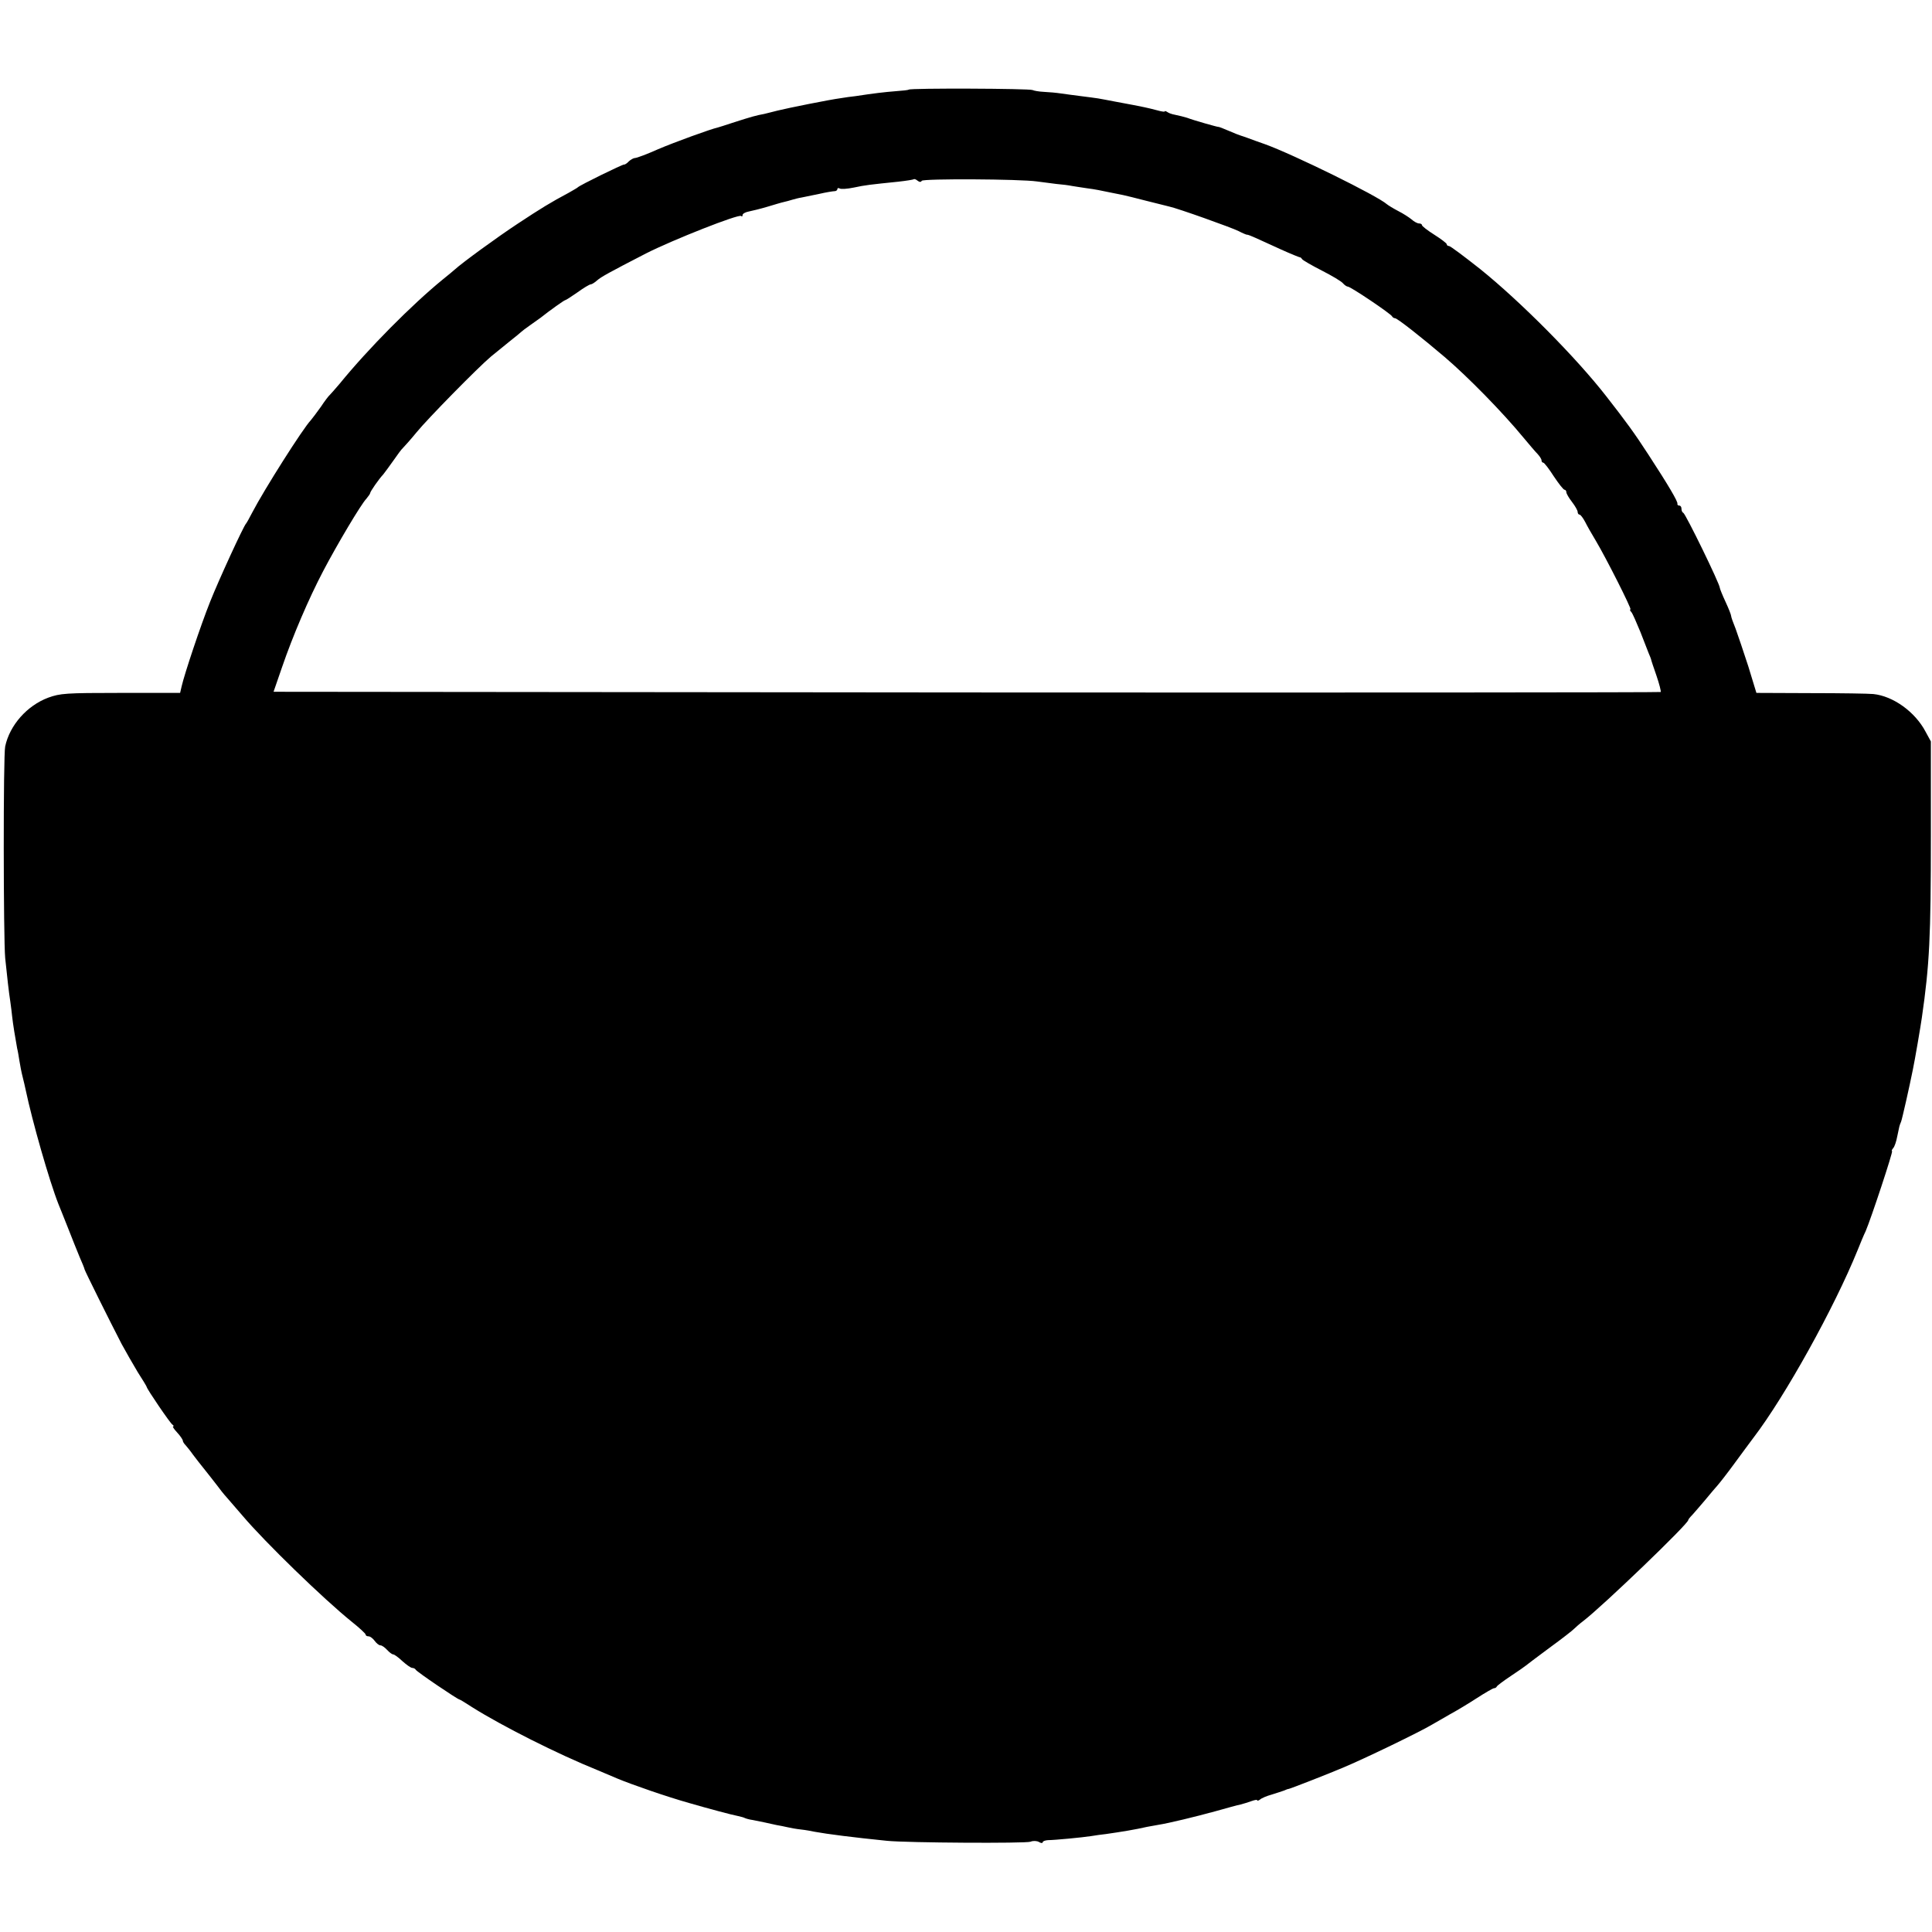
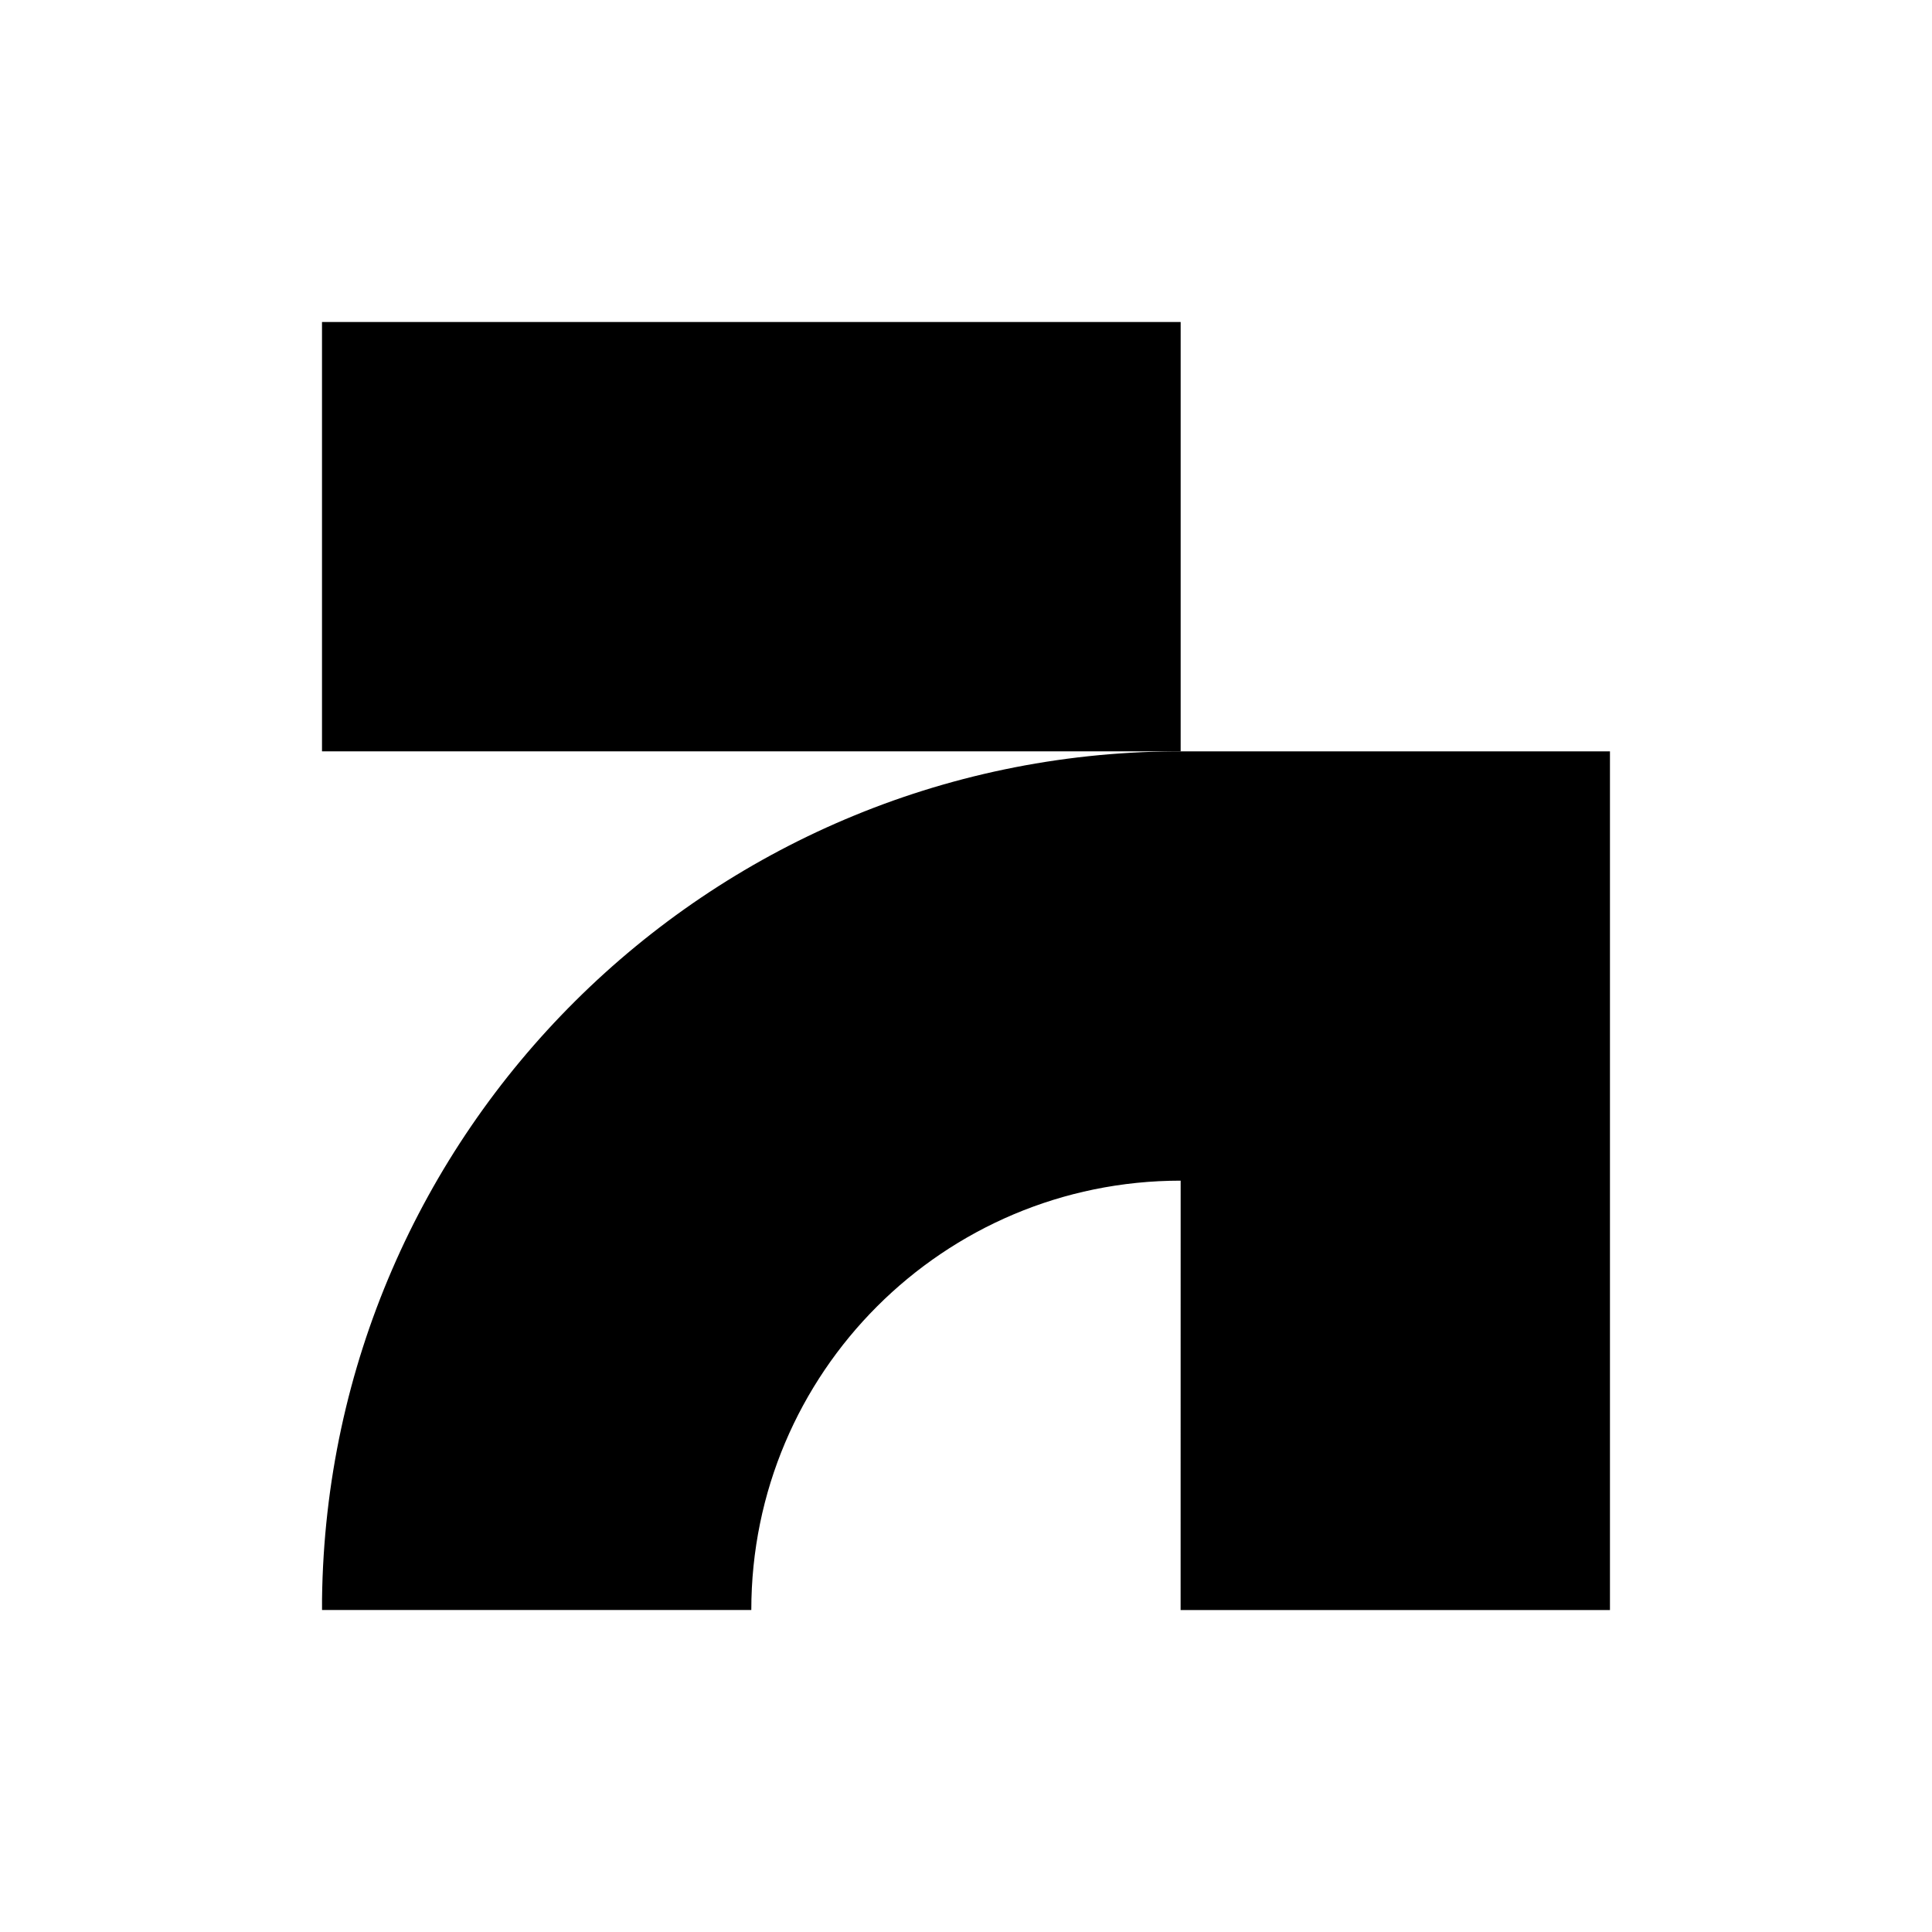
- <svg xmlns="http://www.w3.org/2000/svg" width="1141.333" height="1141.333" preserveAspectRatio="xMidYMid meet" version="1.0" viewBox="0 0 856 856">
-   <g fill="#000" stroke="none">
-     <path d="M4027 8163 c-2 -2 -28 -5 -58 -7 -50 -4 -94 -9 -179 -22 -19 -2 -48 -6 -65 -9 -47 -6 -236 -44 -280 -55 -22 -6 -49 -12 -60 -15 -34 -6 -58 -13 -130 -36 -38 -13 -72 -23 -75 -24 -29 -6 -194 -66 -264 -96 -49 -22 -95 -39 -102 -39 -7 0 -19 -7 -28 -15 -8 -9 -18 -15 -21 -14 -7 1 -197 -92 -205 -101 -3 -3 -21 -13 -40 -24 -79 -42 -123 -69 -226 -137 -94 -62 -246 -173 -280 -204 -6 -5 -29 -25 -52 -43 -136 -111 -329 -305 -457 -462 -21 -25 -41 -47 -44 -50 -4 -3 -22 -26 -39 -52 -18 -25 -38 -52 -45 -60 -34 -35 -207 -308 -259 -408 -13 -25 -25 -47 -28 -50 -11 -11 -121 -250 -159 -346 -42 -105 -114 -321 -126 -374 l-7 -30 -263 0 c-245 0 -268 -2 -321 -21 -94 -35 -171 -122 -191 -216 -9 -39 -8 -852 0 -938 9 -87 16 -150 23 -195 3 -19 6 -48 8 -65 3 -29 14 -97 22 -140 3 -11 7 -36 10 -55 3 -19 9 -51 14 -70 5 -19 11 -46 14 -60 29 -138 104 -401 145 -505 5 -11 23 -58 42 -105 18 -47 42 -105 52 -130 11 -25 21 -49 22 -55 3 -10 109 -224 164 -330 18 -33 50 -89 71 -124 22 -34 40 -64 40 -66 0 -8 104 -161 114 -167 6 -4 7 -8 3 -8 -4 0 4 -12 18 -27 14 -15 25 -32 25 -36 0 -5 6 -14 13 -21 6 -7 21 -25 32 -41 11 -15 34 -44 50 -64 17 -21 41 -52 55 -70 13 -18 33 -43 45 -56 11 -13 42 -49 70 -81 100 -118 359 -369 483 -469 34 -27 62 -53 62 -57 0 -5 6 -8 13 -8 7 0 19 -9 27 -20 8 -11 19 -20 26 -20 6 0 19 -9 29 -20 10 -11 22 -20 27 -20 5 0 23 -13 41 -30 18 -16 37 -30 44 -30 6 0 13 -4 15 -8 3 -8 186 -132 194 -132 2 0 27 -15 56 -34 132 -83 377 -207 558 -280 36 -15 74 -31 85 -36 62 -26 220 -81 320 -109 79 -23 191 -53 214 -57 14 -3 28 -7 31 -9 4 -2 20 -7 36 -9 16 -3 40 -8 54 -11 14 -3 36 -8 50 -11 14 -2 36 -7 50 -10 13 -3 40 -8 60 -10 19 -2 46 -7 60 -10 54 -10 171 -25 320 -40 90 -9 613 -12 636 -4 11 5 28 4 37 -1 9 -6 17 -6 17 -1 0 4 10 8 23 9 29 0 154 12 192 18 17 3 46 7 65 9 70 10 131 20 183 32 16 3 38 7 50 9 45 7 165 36 252 60 50 14 100 28 112 30 12 3 34 10 48 15 14 5 25 7 25 4 0 -4 6 -2 13 3 6 6 30 16 52 22 22 7 47 15 55 18 8 4 17 7 20 7 10 2 179 68 240 94 96 40 342 159 395 191 17 10 53 30 80 46 28 15 81 47 118 71 37 24 72 44 76 44 5 0 11 3 13 8 2 4 30 25 63 47 33 22 62 42 65 45 3 3 50 38 105 79 55 40 105 79 110 85 6 6 24 22 40 34 85 65 465 430 465 447 0 3 8 13 18 23 9 10 35 40 57 66 22 27 47 56 55 65 8 9 42 52 74 96 32 44 71 96 85 115 140 183 358 576 461 830 12 30 28 69 36 85 24 56 123 355 117 355 -3 0 -1 6 5 13 6 6 14 30 18 52 10 48 9 46 17 65 5 13 37 155 52 230 9 42 35 195 40 231 34 235 40 357 40 804 l0 420 -24 44 c-46 87 -143 157 -231 166 -19 2 -144 4 -276 4 l-242 1 -36 118 c-21 64 -46 139 -56 166 -11 27 -20 52 -20 57 0 5 -11 33 -25 63 -14 30 -25 58 -25 61 0 18 -152 329 -162 333 -5 2 -8 10 -8 18 0 8 -4 14 -10 14 -5 0 -9 3 -8 8 3 9 -40 82 -128 217 -63 97 -98 145 -187 259 -133 171 -380 420 -559 564 -71 56 -132 102 -138 102 -5 0 -10 3 -10 8 0 4 -25 23 -55 42 -30 19 -55 38 -55 43 0 4 -6 7 -13 7 -7 0 -22 8 -33 18 -11 9 -37 26 -59 37 -21 11 -44 25 -50 30 -41 37 -413 220 -540 266 -27 9 -61 22 -75 27 -14 5 -28 10 -32 11 -4 1 -28 10 -53 21 -25 11 -46 19 -48 18 -2 -1 -109 29 -137 40 -13 4 -32 9 -65 16 -5 1 -16 5 -22 9 -7 5 -13 6 -13 3 0 -2 -15 0 -32 5 -18 5 -44 11 -58 14 -14 3 -36 7 -50 10 -14 3 -50 9 -80 15 -30 6 -64 12 -75 14 -11 2 -45 6 -75 10 -30 4 -71 9 -90 12 -19 3 -53 6 -75 7 -22 1 -44 5 -50 8 -11 7 -542 9 -548 2z m57 -404 c7 10 436 8 511 -3 22 -3 60 -8 85 -11 25 -2 56 -6 70 -9 14 -2 43 -7 65 -10 38 -5 58 -9 115 -21 14 -3 34 -7 45 -9 11 -2 58 -14 105 -26 47 -12 92 -23 100 -25 35 -7 279 -94 308 -109 17 -9 34 -16 37 -16 3 1 20 -6 38 -14 17 -8 68 -31 112 -51 44 -20 82 -35 84 -35 2 1 7 -3 10 -8 3 -5 43 -28 88 -51 45 -23 87 -48 93 -56 7 -8 17 -15 22 -15 12 0 192 -121 196 -132 2 -4 8 -8 13 -8 10 0 119 -86 220 -172 102 -87 256 -244 349 -357 25 -30 53 -63 63 -73 9 -10 17 -22 17 -28 0 -5 3 -10 8 -10 4 0 25 -27 46 -60 22 -33 43 -60 48 -60 4 0 8 -5 8 -11 0 -6 11 -25 25 -43 14 -18 25 -38 25 -44 0 -7 4 -12 8 -12 5 0 16 -15 25 -32 9 -18 30 -55 47 -83 46 -77 161 -305 154 -305 -4 0 -2 -6 4 -12 6 -7 23 -47 40 -88 16 -41 33 -84 37 -95 5 -11 9 -22 10 -25 0 -3 11 -36 24 -73 13 -38 21 -70 19 -73 -3 -2 -1386 -3 -3075 -2 l-3071 3 38 110 c47 137 117 301 182 425 62 118 167 295 191 320 9 11 17 22 17 25 0 7 39 63 58 83 6 7 26 35 44 60 18 26 37 52 43 57 6 6 34 37 61 70 48 59 271 286 329 335 17 14 53 43 80 65 28 22 52 42 55 45 3 3 21 17 40 30 19 14 40 28 45 32 40 32 105 78 109 78 3 0 28 16 55 35 26 19 53 35 58 35 5 0 18 8 29 18 17 15 53 35 216 119 118 60 412 176 422 166 3 -4 6 -2 6 4 0 6 12 13 28 16 15 3 52 12 82 21 30 9 63 19 73 21 10 2 27 7 37 10 10 3 29 8 42 10 13 3 48 10 78 16 30 7 61 12 68 12 6 0 12 4 12 9 0 5 5 6 10 3 6 -4 34 -2 63 4 51 11 71 13 197 26 36 4 67 9 69 11 2 2 10 -1 17 -7 8 -6 14 -7 18 0z" transform="translate(0,856) scale(0.1,-0.1)" />
+ <svg xmlns="http://www.w3.org/2000/svg" viewBox="-8 0 48 48">
+   <g fill="#000">
+     <path d="m21.333 18.667v-10.667h-21.333v10.667z" />
+     <path d="m21.333 29.333c-5.891 0-10.667 4.776-10.667 10.667l-10.665 0v-.275c.147-11.61 9.567-20.985 21.194-21.058l10.804.001v21.333h-10.667z" />
  </g>
</svg>
